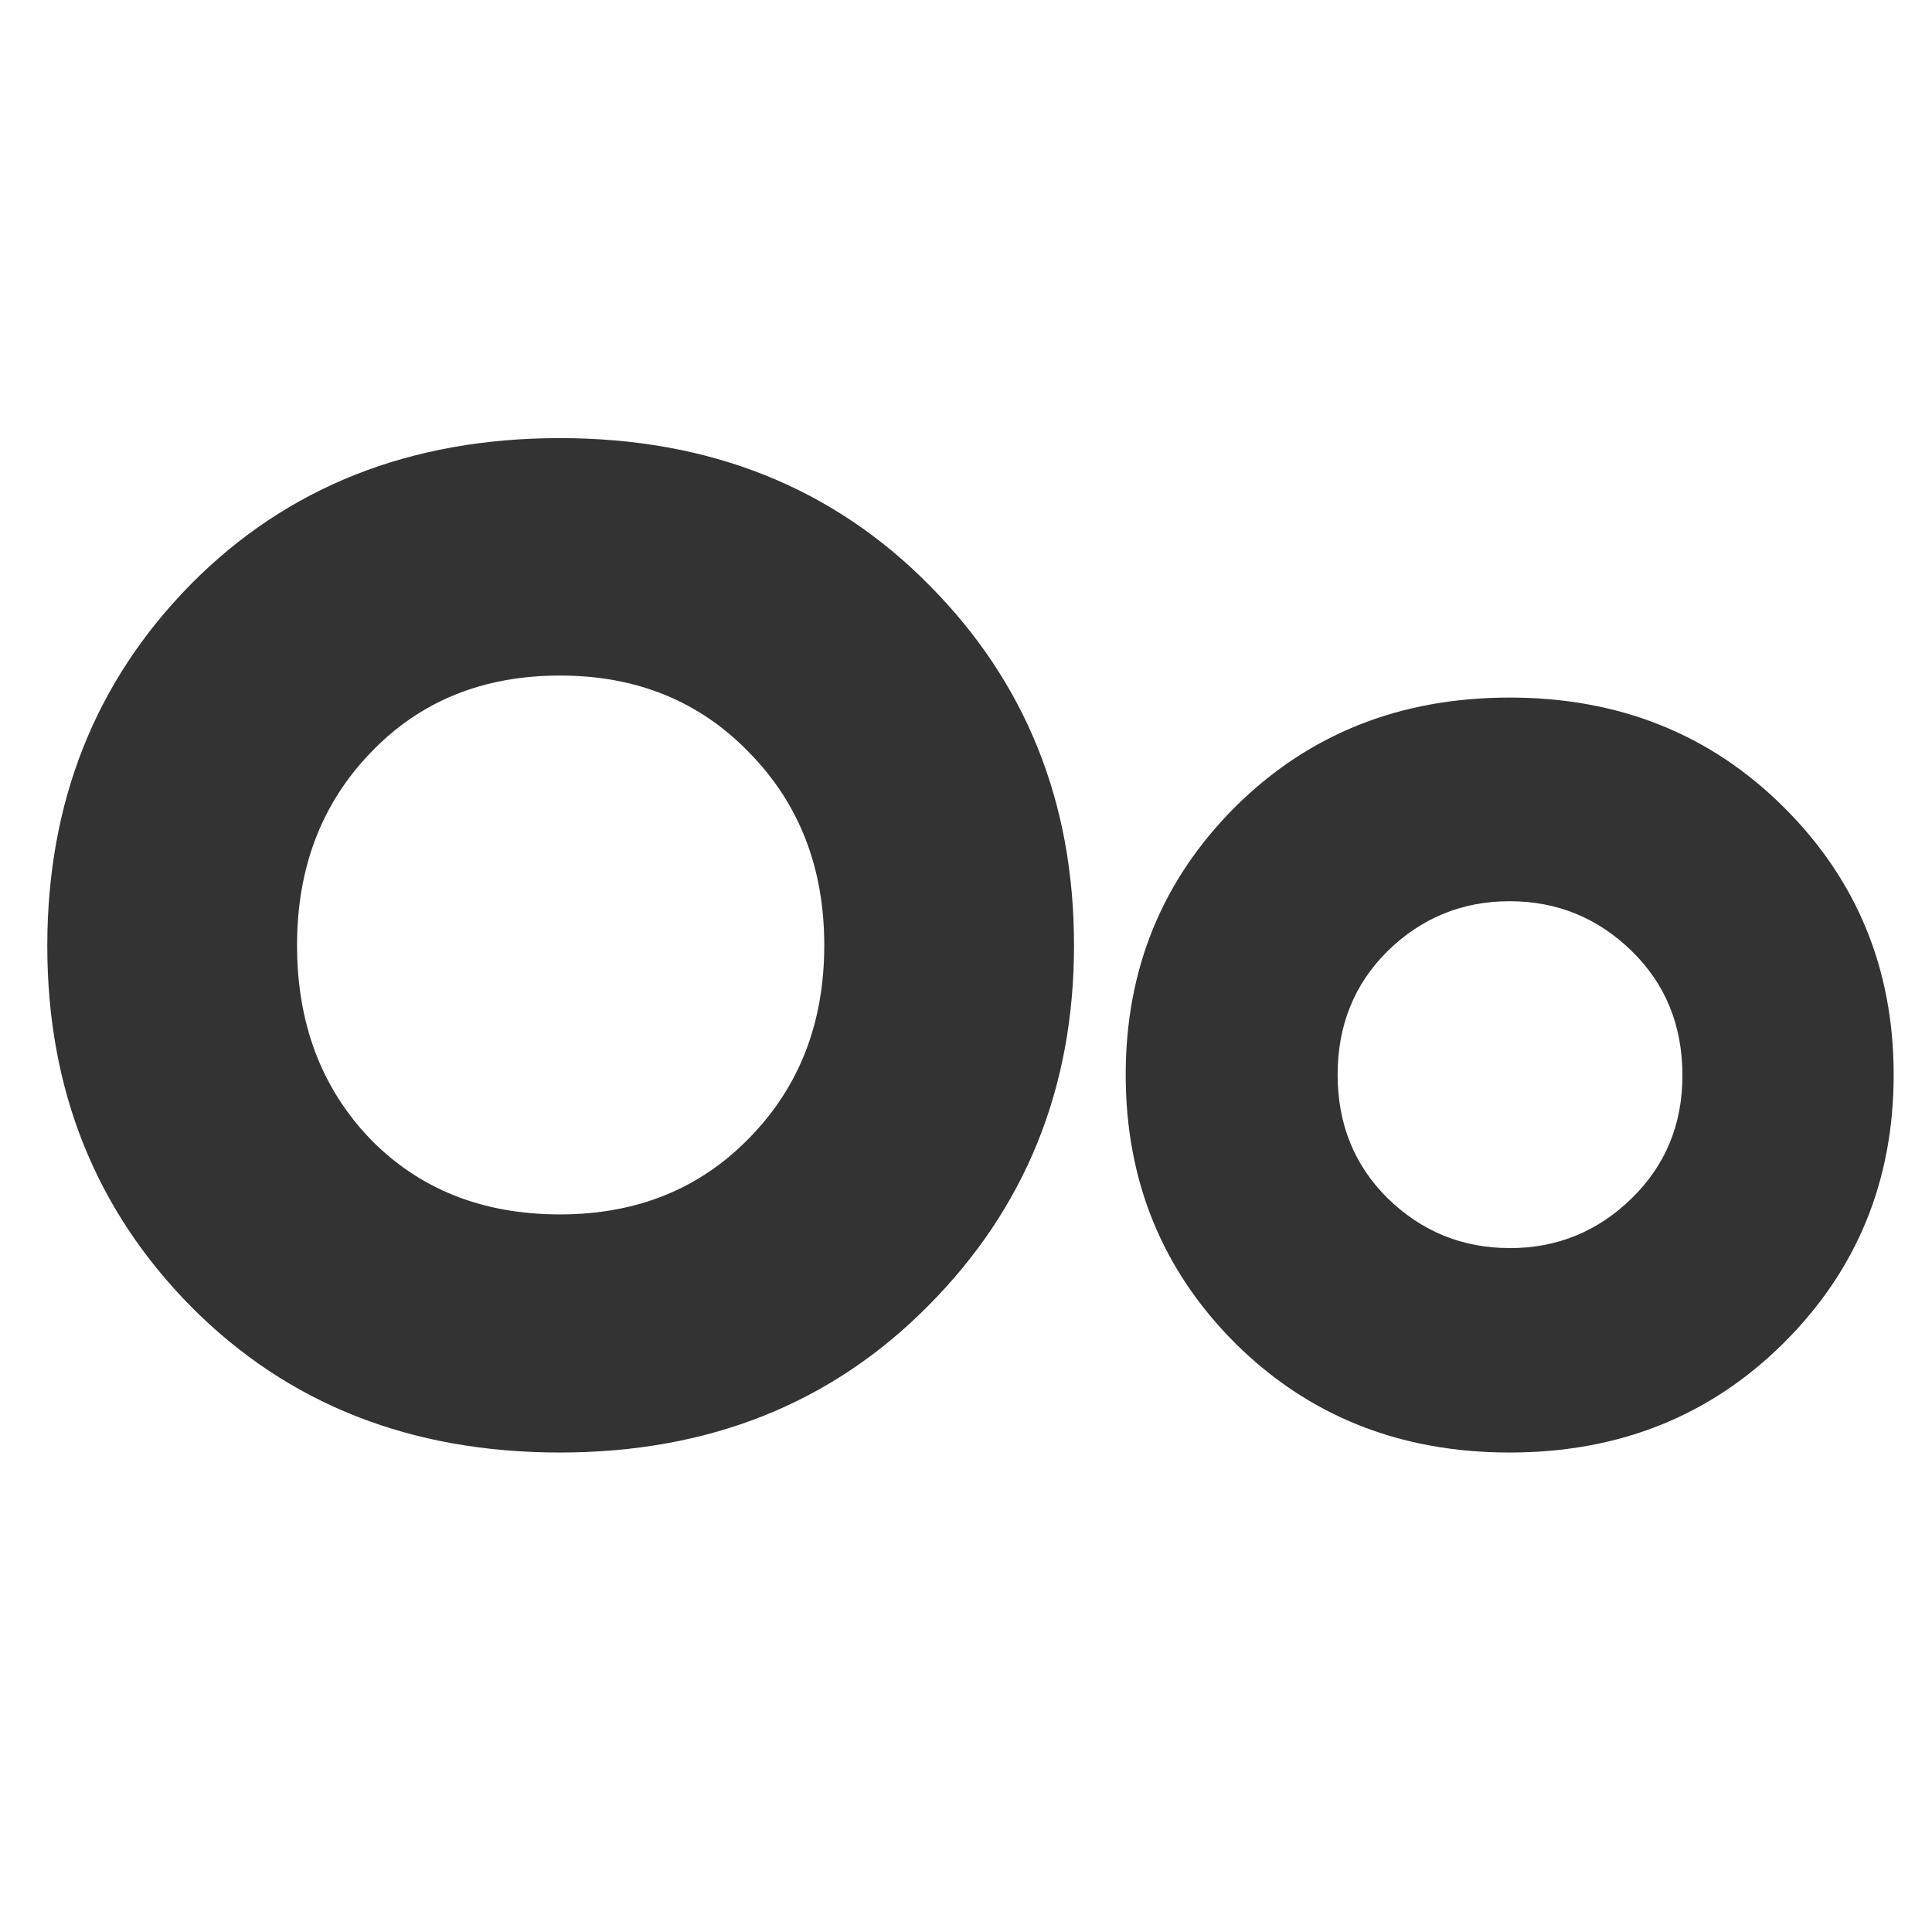
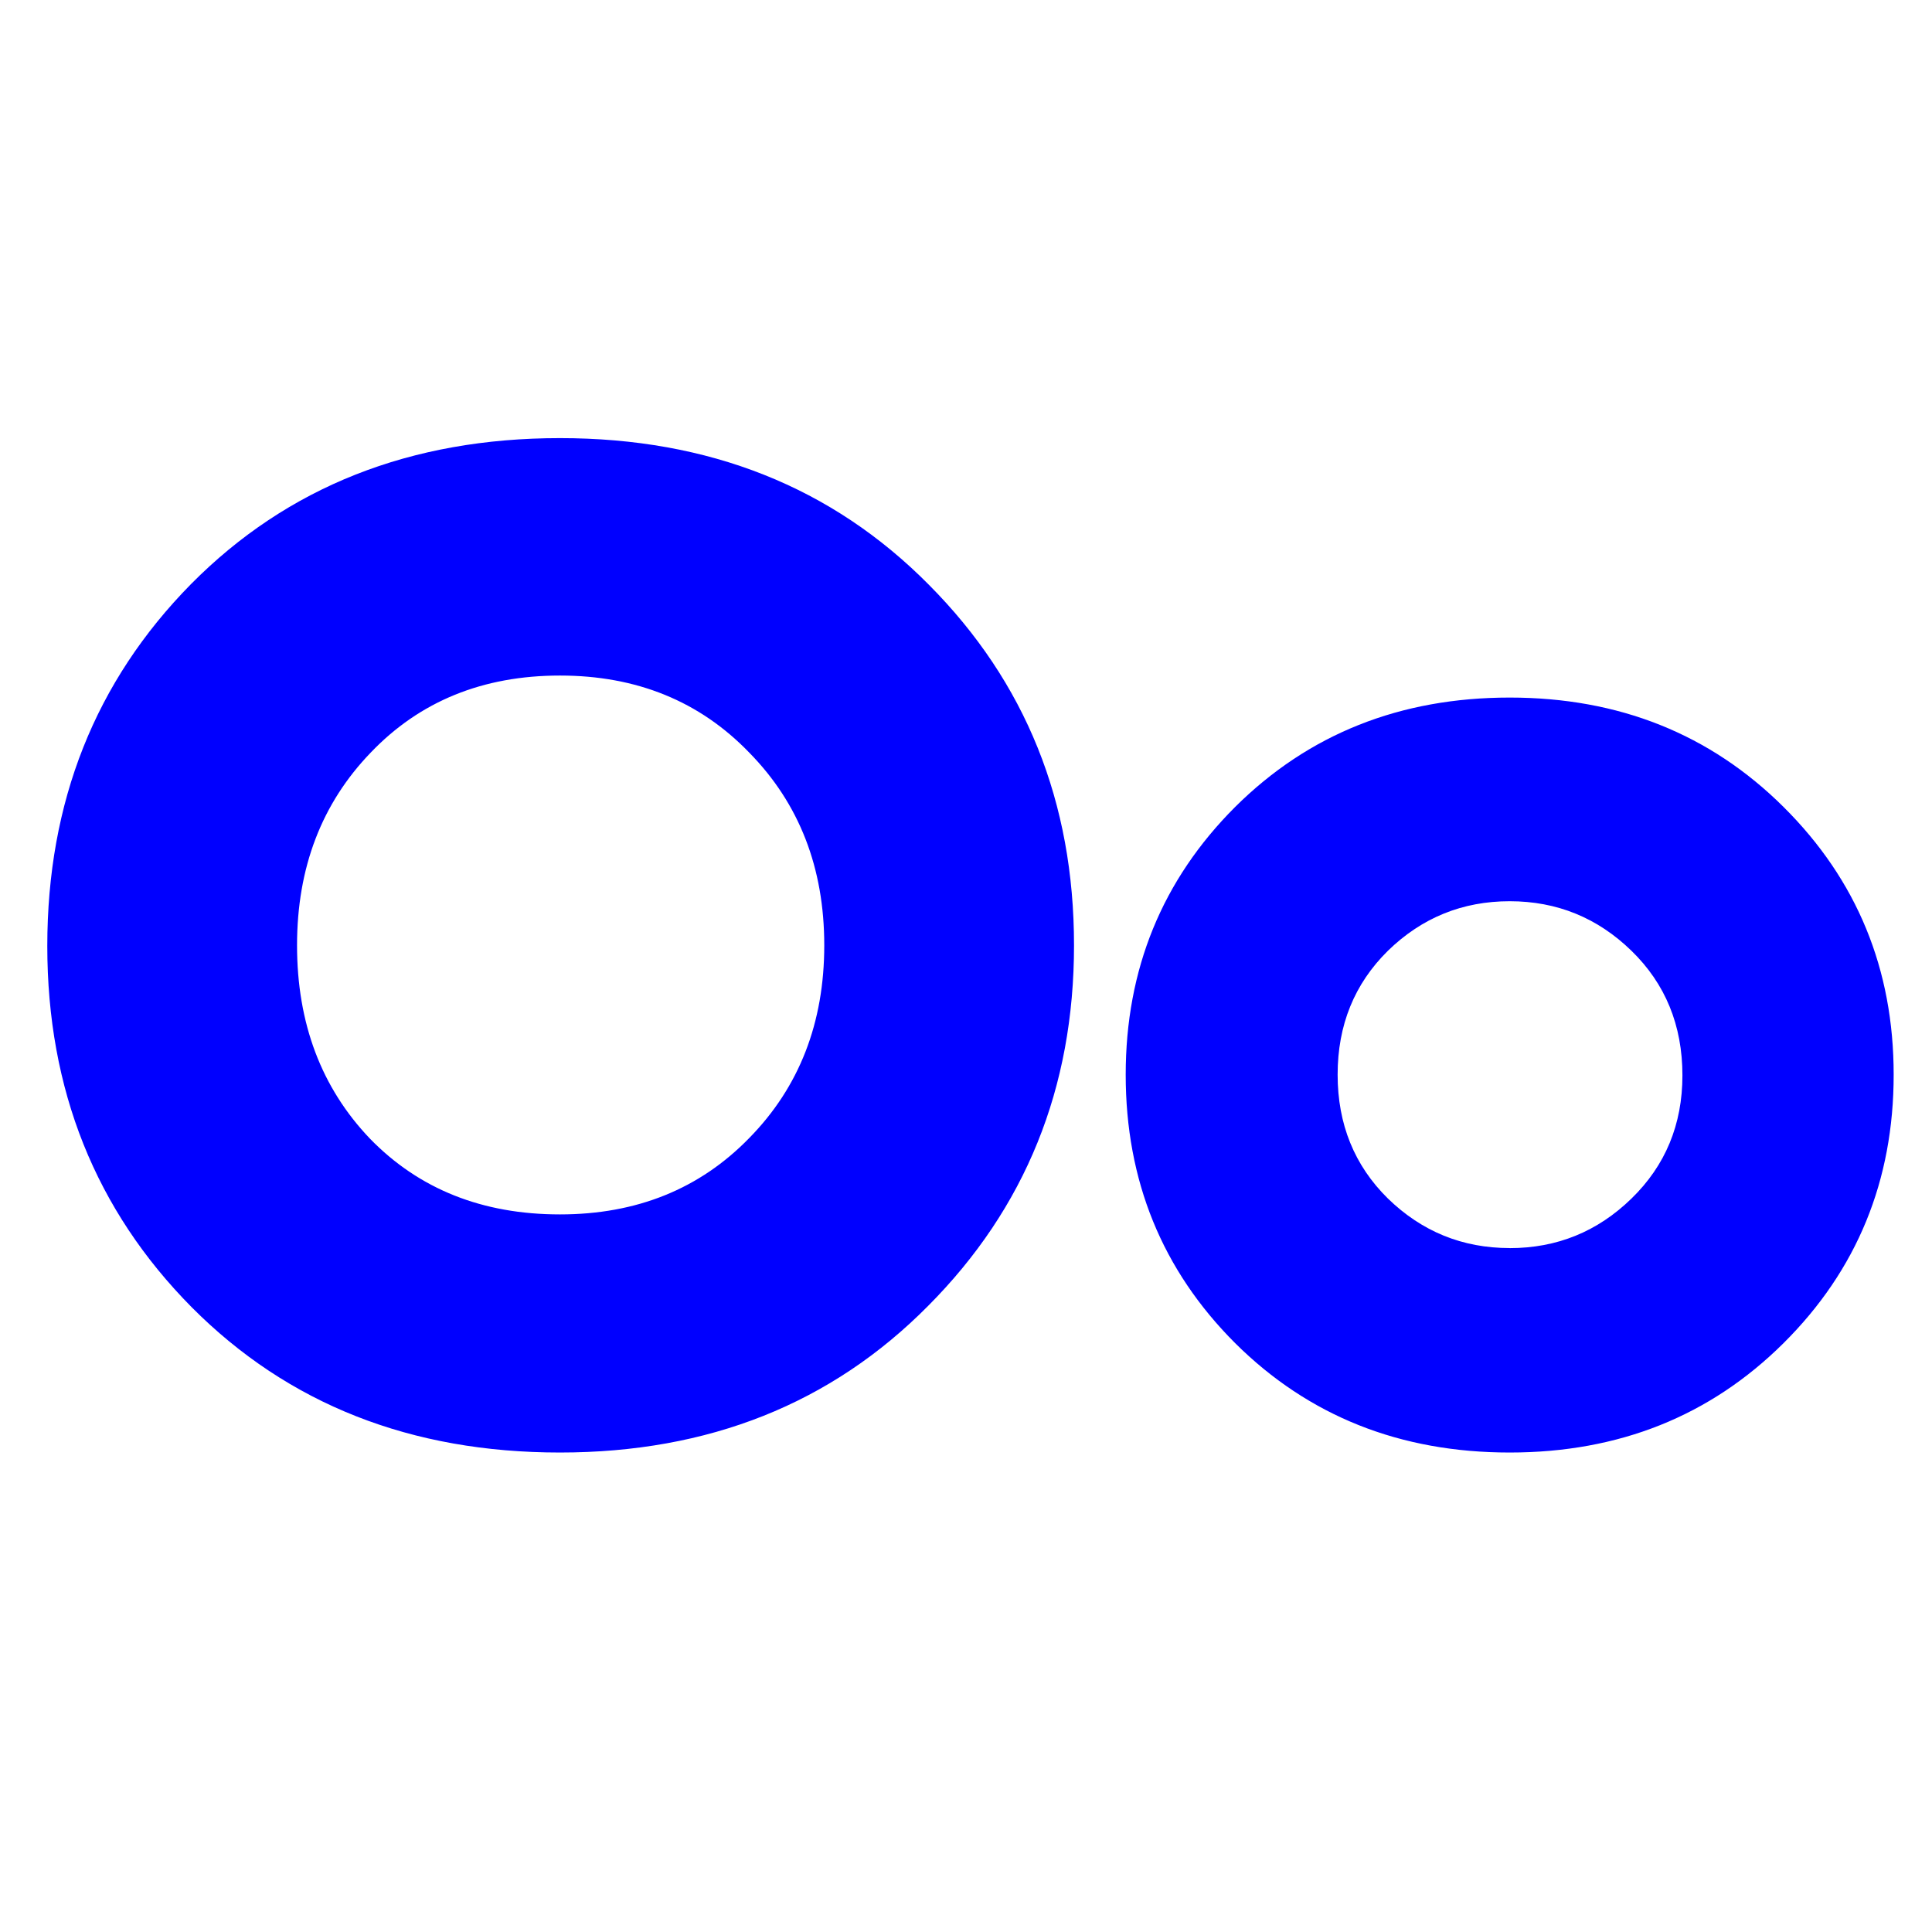
<svg xmlns="http://www.w3.org/2000/svg" width="128" height="128" viewBox="0 0 33.867 33.867">
-   <path d="M9.816 25.462q-3.921 0-6.454-2.545Q.829 20.359.829 16.583h0q0-3.788 2.521-6.346Q5.884 7.68 9.816 7.68q3.921 0 6.466 2.57 2.545 2.558 2.545 6.321h0q0 3.752-2.558 6.321-2.545 2.57-6.454 2.57zm0-4.174q2.015 0 3.318-1.339 1.315-1.339 1.315-3.378h0q0-2.039-1.315-3.378-1.303-1.351-3.318-1.351-2.027 0-3.318 1.351-1.291 1.339-1.291 3.378h0q0 2.051 1.279 3.39 1.291 1.327 3.33 1.327zm16.648 4.174q-2.883 0-4.813-1.918-1.918-1.918-1.918-4.705h0q0-2.775 1.918-4.693 1.93-1.918 4.813-1.918 2.871 0 4.801 1.918 1.93 1.918 1.93 4.693h0q0 2.787-1.93 4.705-1.93 1.918-4.801 1.918zm0-3.583q1.243 0 2.135-.869.893-.869.893-2.159h0q0-1.315-.893-2.184-.893-.869-2.135-.869-1.243 0-2.135.869-.881.869-.881 2.171h0q0 1.303.881 2.171.893.869 2.135.869z" fill="#333" />
+   <path d="M9.816 25.462q-3.921 0-6.454-2.545Q.829 20.359.829 16.583h0q0-3.788 2.521-6.346Q5.884 7.68 9.816 7.68q3.921 0 6.466 2.57 2.545 2.558 2.545 6.321h0q0 3.752-2.558 6.321-2.545 2.57-6.454 2.57zm0-4.174q2.015 0 3.318-1.339 1.315-1.339 1.315-3.378h0q0-2.039-1.315-3.378-1.303-1.351-3.318-1.351-2.027 0-3.318 1.351-1.291 1.339-1.291 3.378h0q0 2.051 1.279 3.39 1.291 1.327 3.33 1.327zm16.648 4.174q-2.883 0-4.813-1.918-1.918-1.918-1.918-4.705h0q0-2.775 1.918-4.693 1.93-1.918 4.813-1.918 2.871 0 4.801 1.918 1.93 1.918 1.93 4.693h0q0 2.787-1.93 4.705-1.93 1.918-4.801 1.918zm0-3.583q1.243 0 2.135-.869.893-.869.893-2.159h0q0-1.315-.893-2.184-.893-.869-2.135-.869-1.243 0-2.135.869-.881.869-.881 2.171h0q0 1.303.881 2.171.893.869 2.135.869z" fill="#0000ff" />
</svg>
